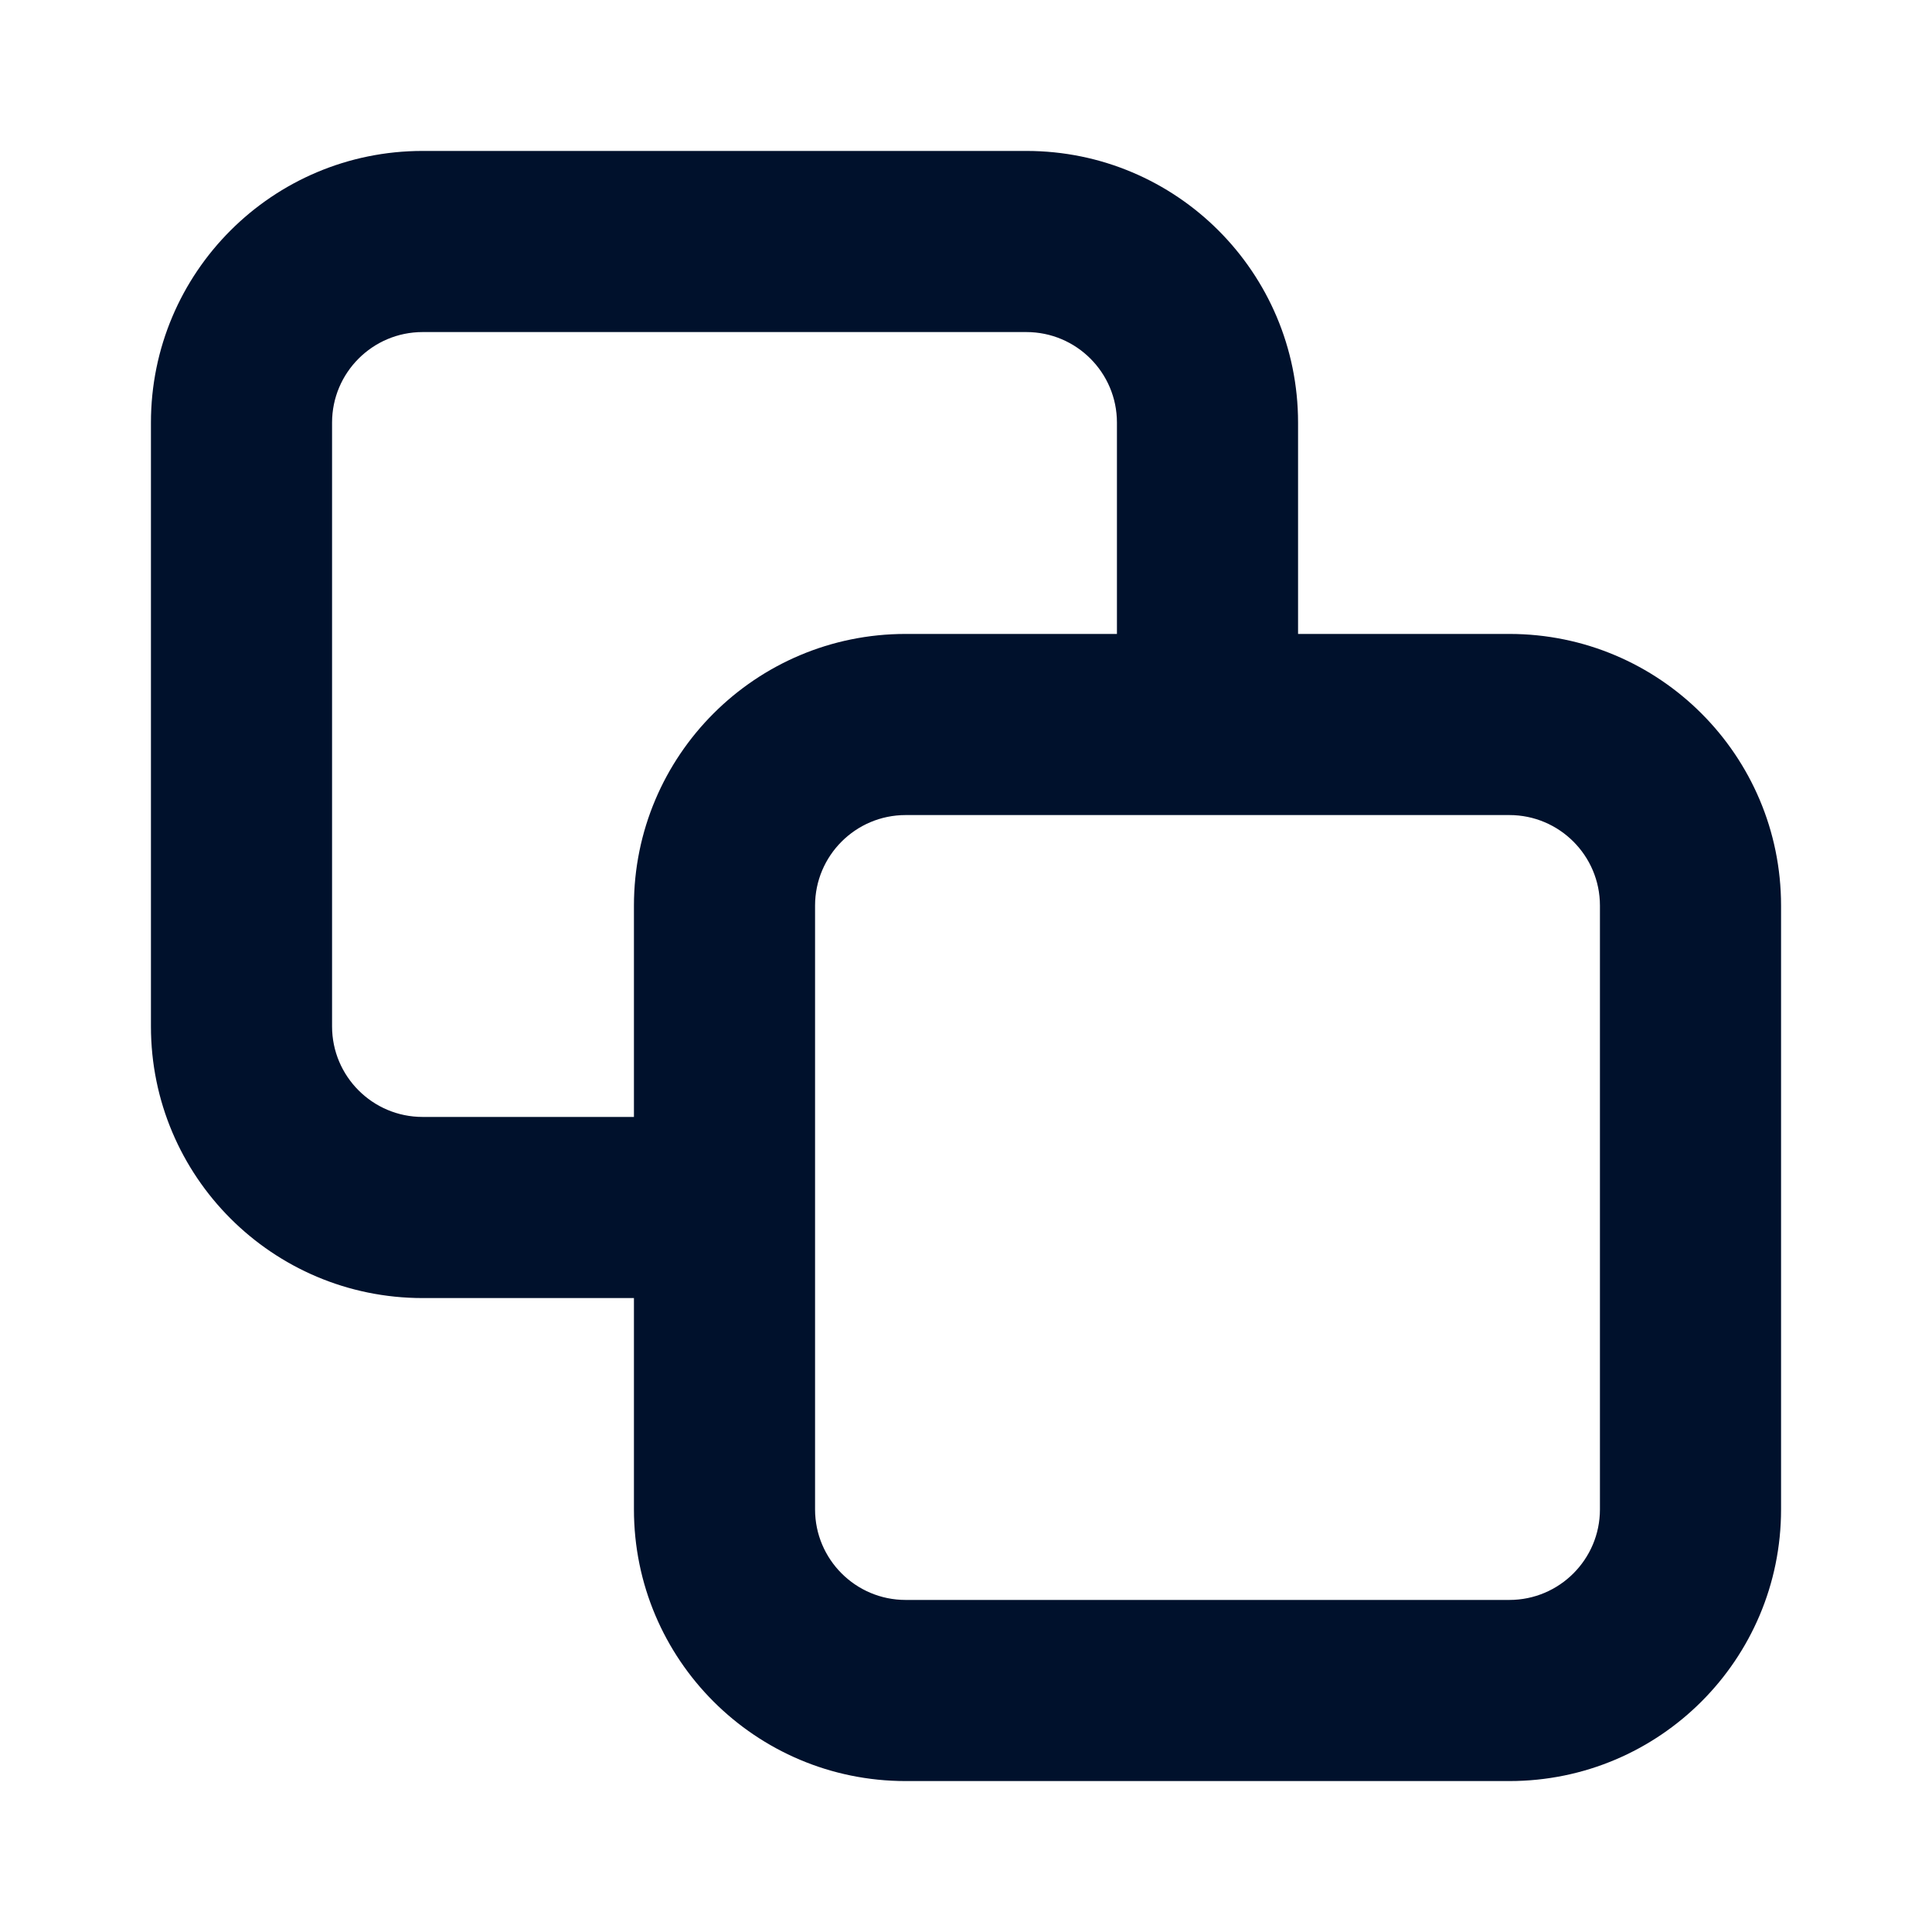
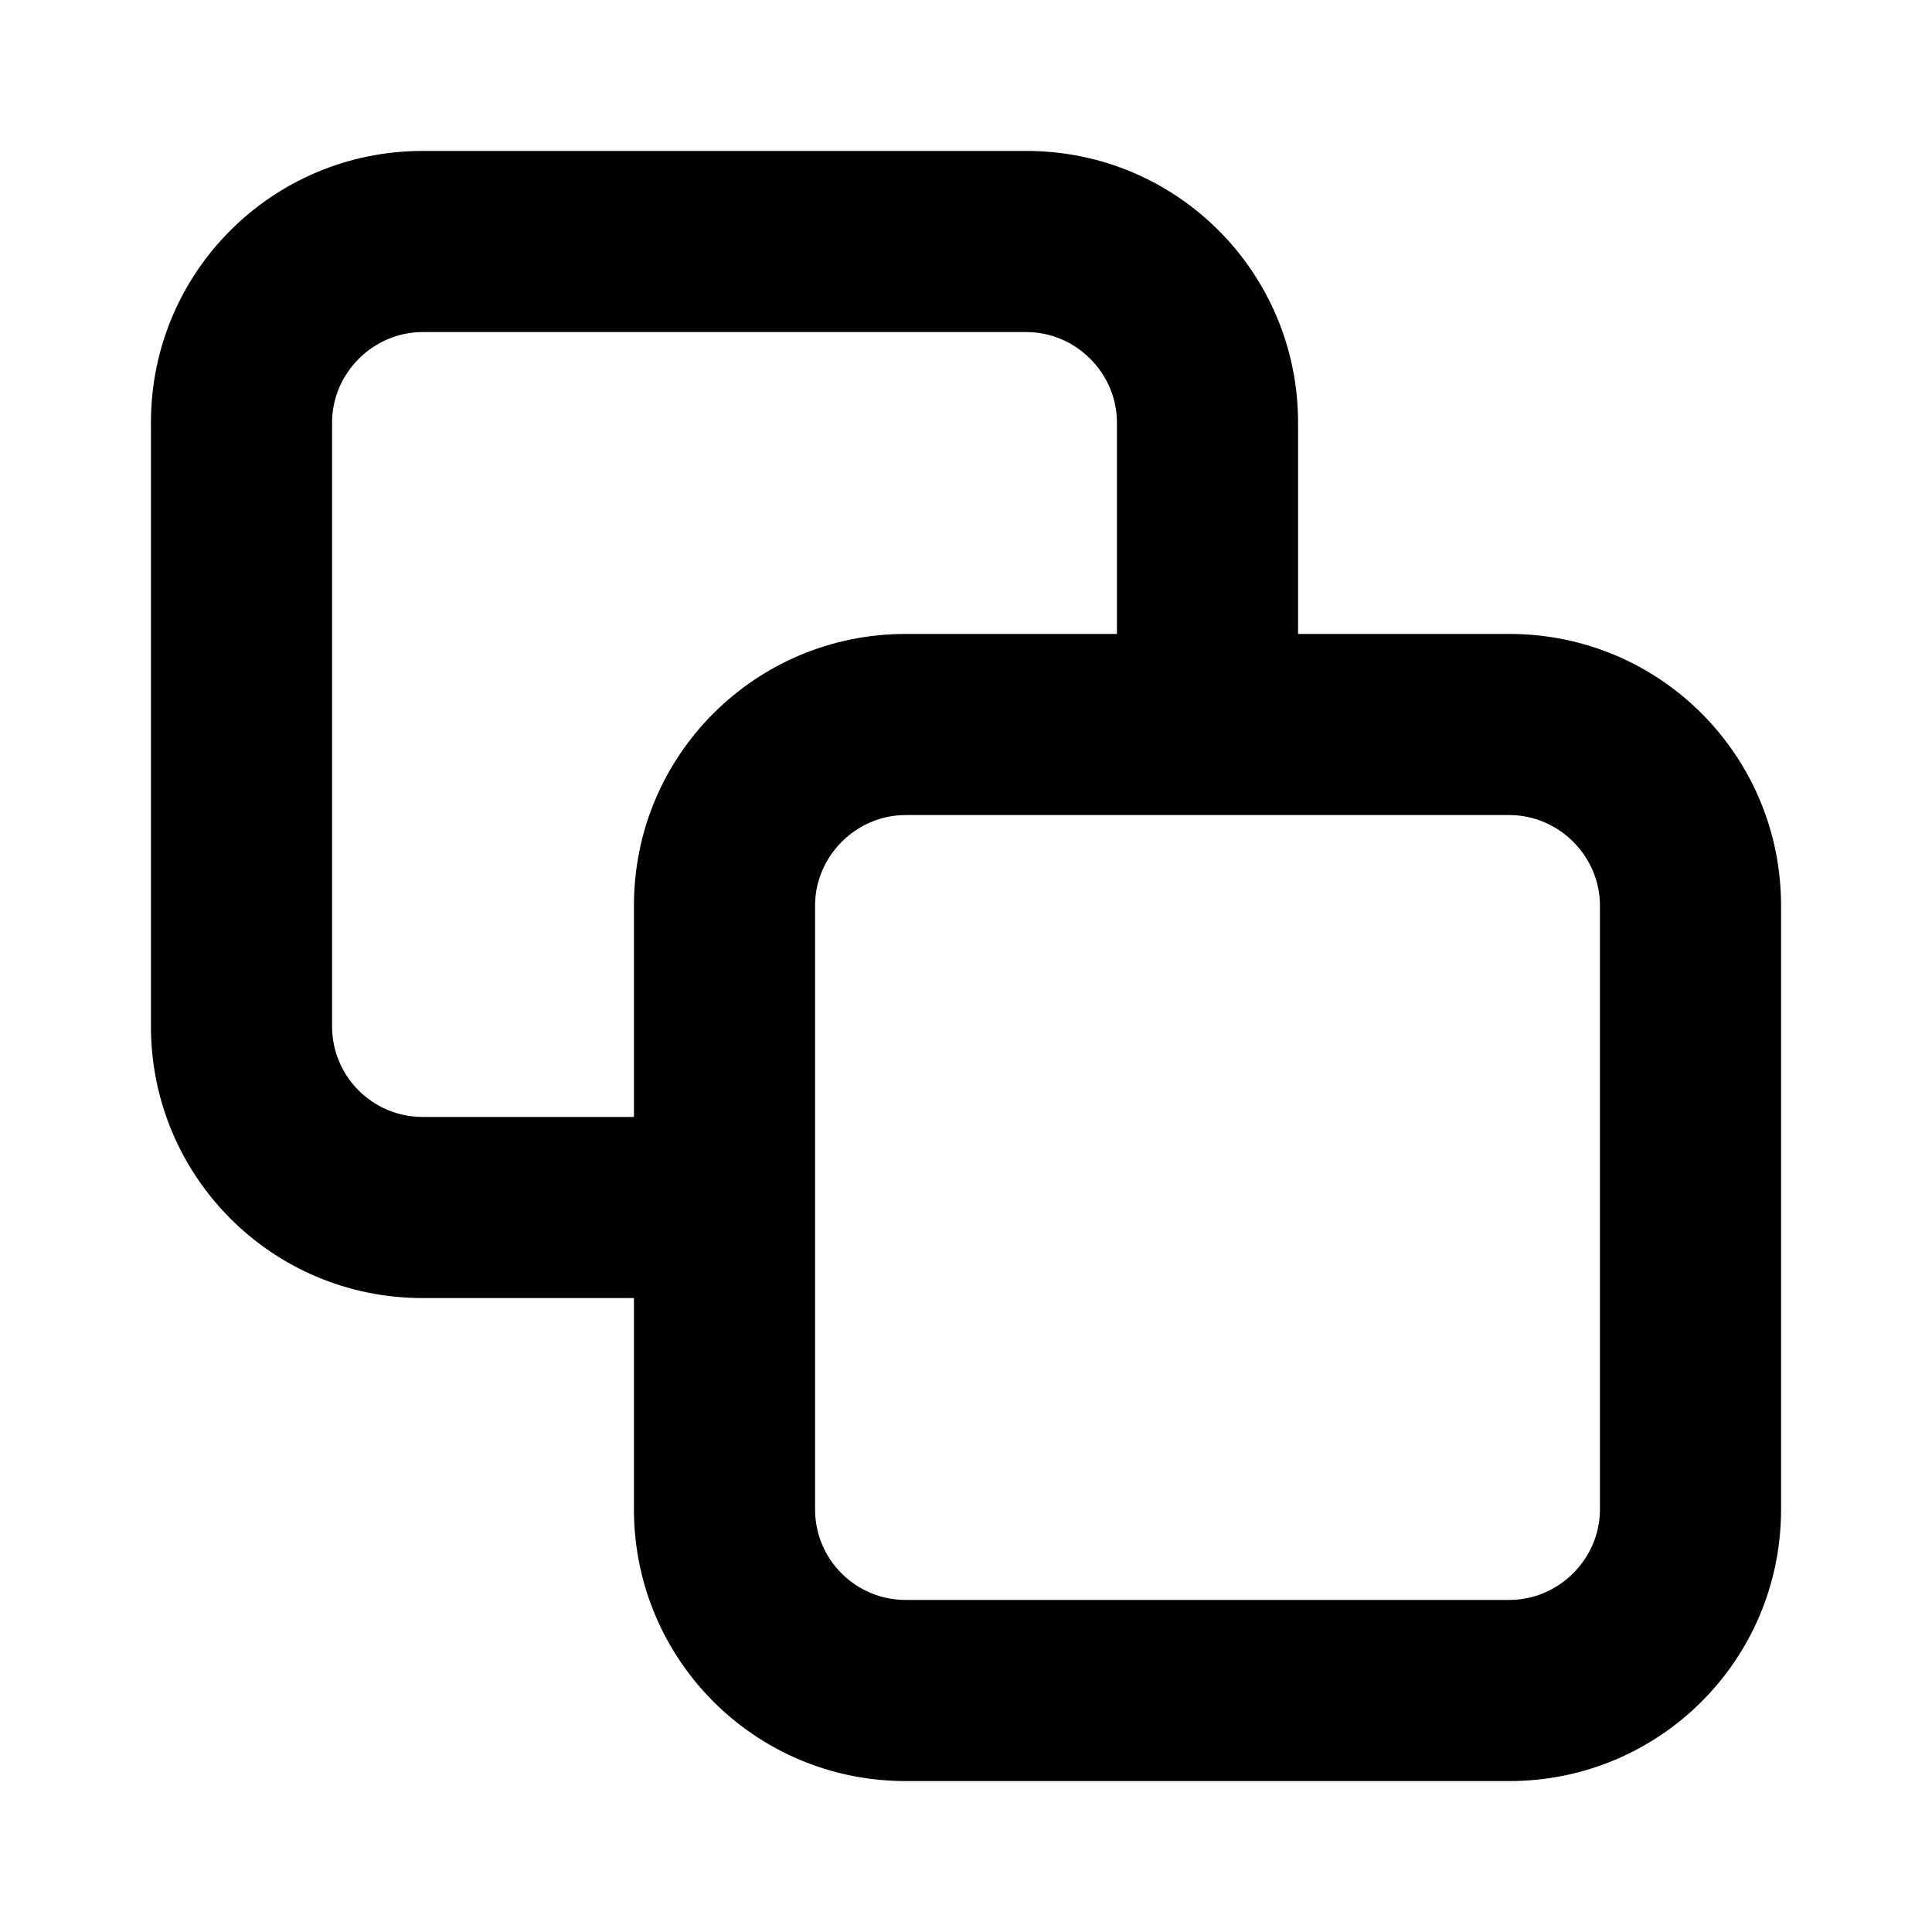
- <svg xmlns="http://www.w3.org/2000/svg" width="16" height="16" fill="none">
-   <path fill="#00112C" d="M3.5 1.25C2.257 1.25 1.25 2.257 1.25 3.5V8.5C1.25 9.743 2.257 10.75 3.5 10.75H5.25V12.5C5.25 13.743 6.257 14.75 7.5 14.75H12.5C13.743 14.75 14.75 13.743 14.75 12.5V7.5C14.75 6.257 13.743 5.25 12.5 5.25H10.75V3.5C10.75 2.257 9.743 1.25 8.5 1.25H3.5ZM9.25 5.25H7.5C6.257 5.25 5.25 6.257 5.25 7.5V9.25H3.5C3.086 9.25 2.75 8.914 2.75 8.5V3.5C2.75 3.086 3.086 2.75 3.5 2.75H8.5C8.914 2.75 9.25 3.086 9.25 3.5V5.25ZM6.75 12.5V7.5C6.75 7.086 7.086 6.75 7.5 6.75H12.5C12.914 6.75 13.25 7.086 13.25 7.5V12.5C13.25 12.914 12.914 13.25 12.5 13.25H7.5C7.086 13.25 6.75 12.914 6.75 12.5Z" />
+ <svg xmlns="http://www.w3.org/2000/svg" fill="none" viewBox="0 0 16 16">
+   <path fill="currentColor" d="M3.5 1.25c-1.24 0-2.25 1-2.25 2.25v5c0 1.24 1 2.25 2.25 2.25h1.75v1.75c0 1.24 1 2.25 2.25 2.25h5c1.24 0 2.25-1 2.25-2.25v-5c0-1.24-1-2.25-2.25-2.25h-1.75V3.5c0-1.24-1-2.25-2.25-2.25zm5.75 4H7.5c-1.24 0-2.25 1-2.25 2.25v1.75H3.5a.75.75 0 0 1-.75-.75v-5c0-.41.34-.75.75-.75h5c.41 0 .75.34.75.75zm-2.5 7.25v-5c0-.41.34-.75.75-.75h5c.41 0 .75.34.75.75v5c0 .41-.34.75-.75.75h-5a.75.75 0 0 1-.75-.75" />
</svg>
